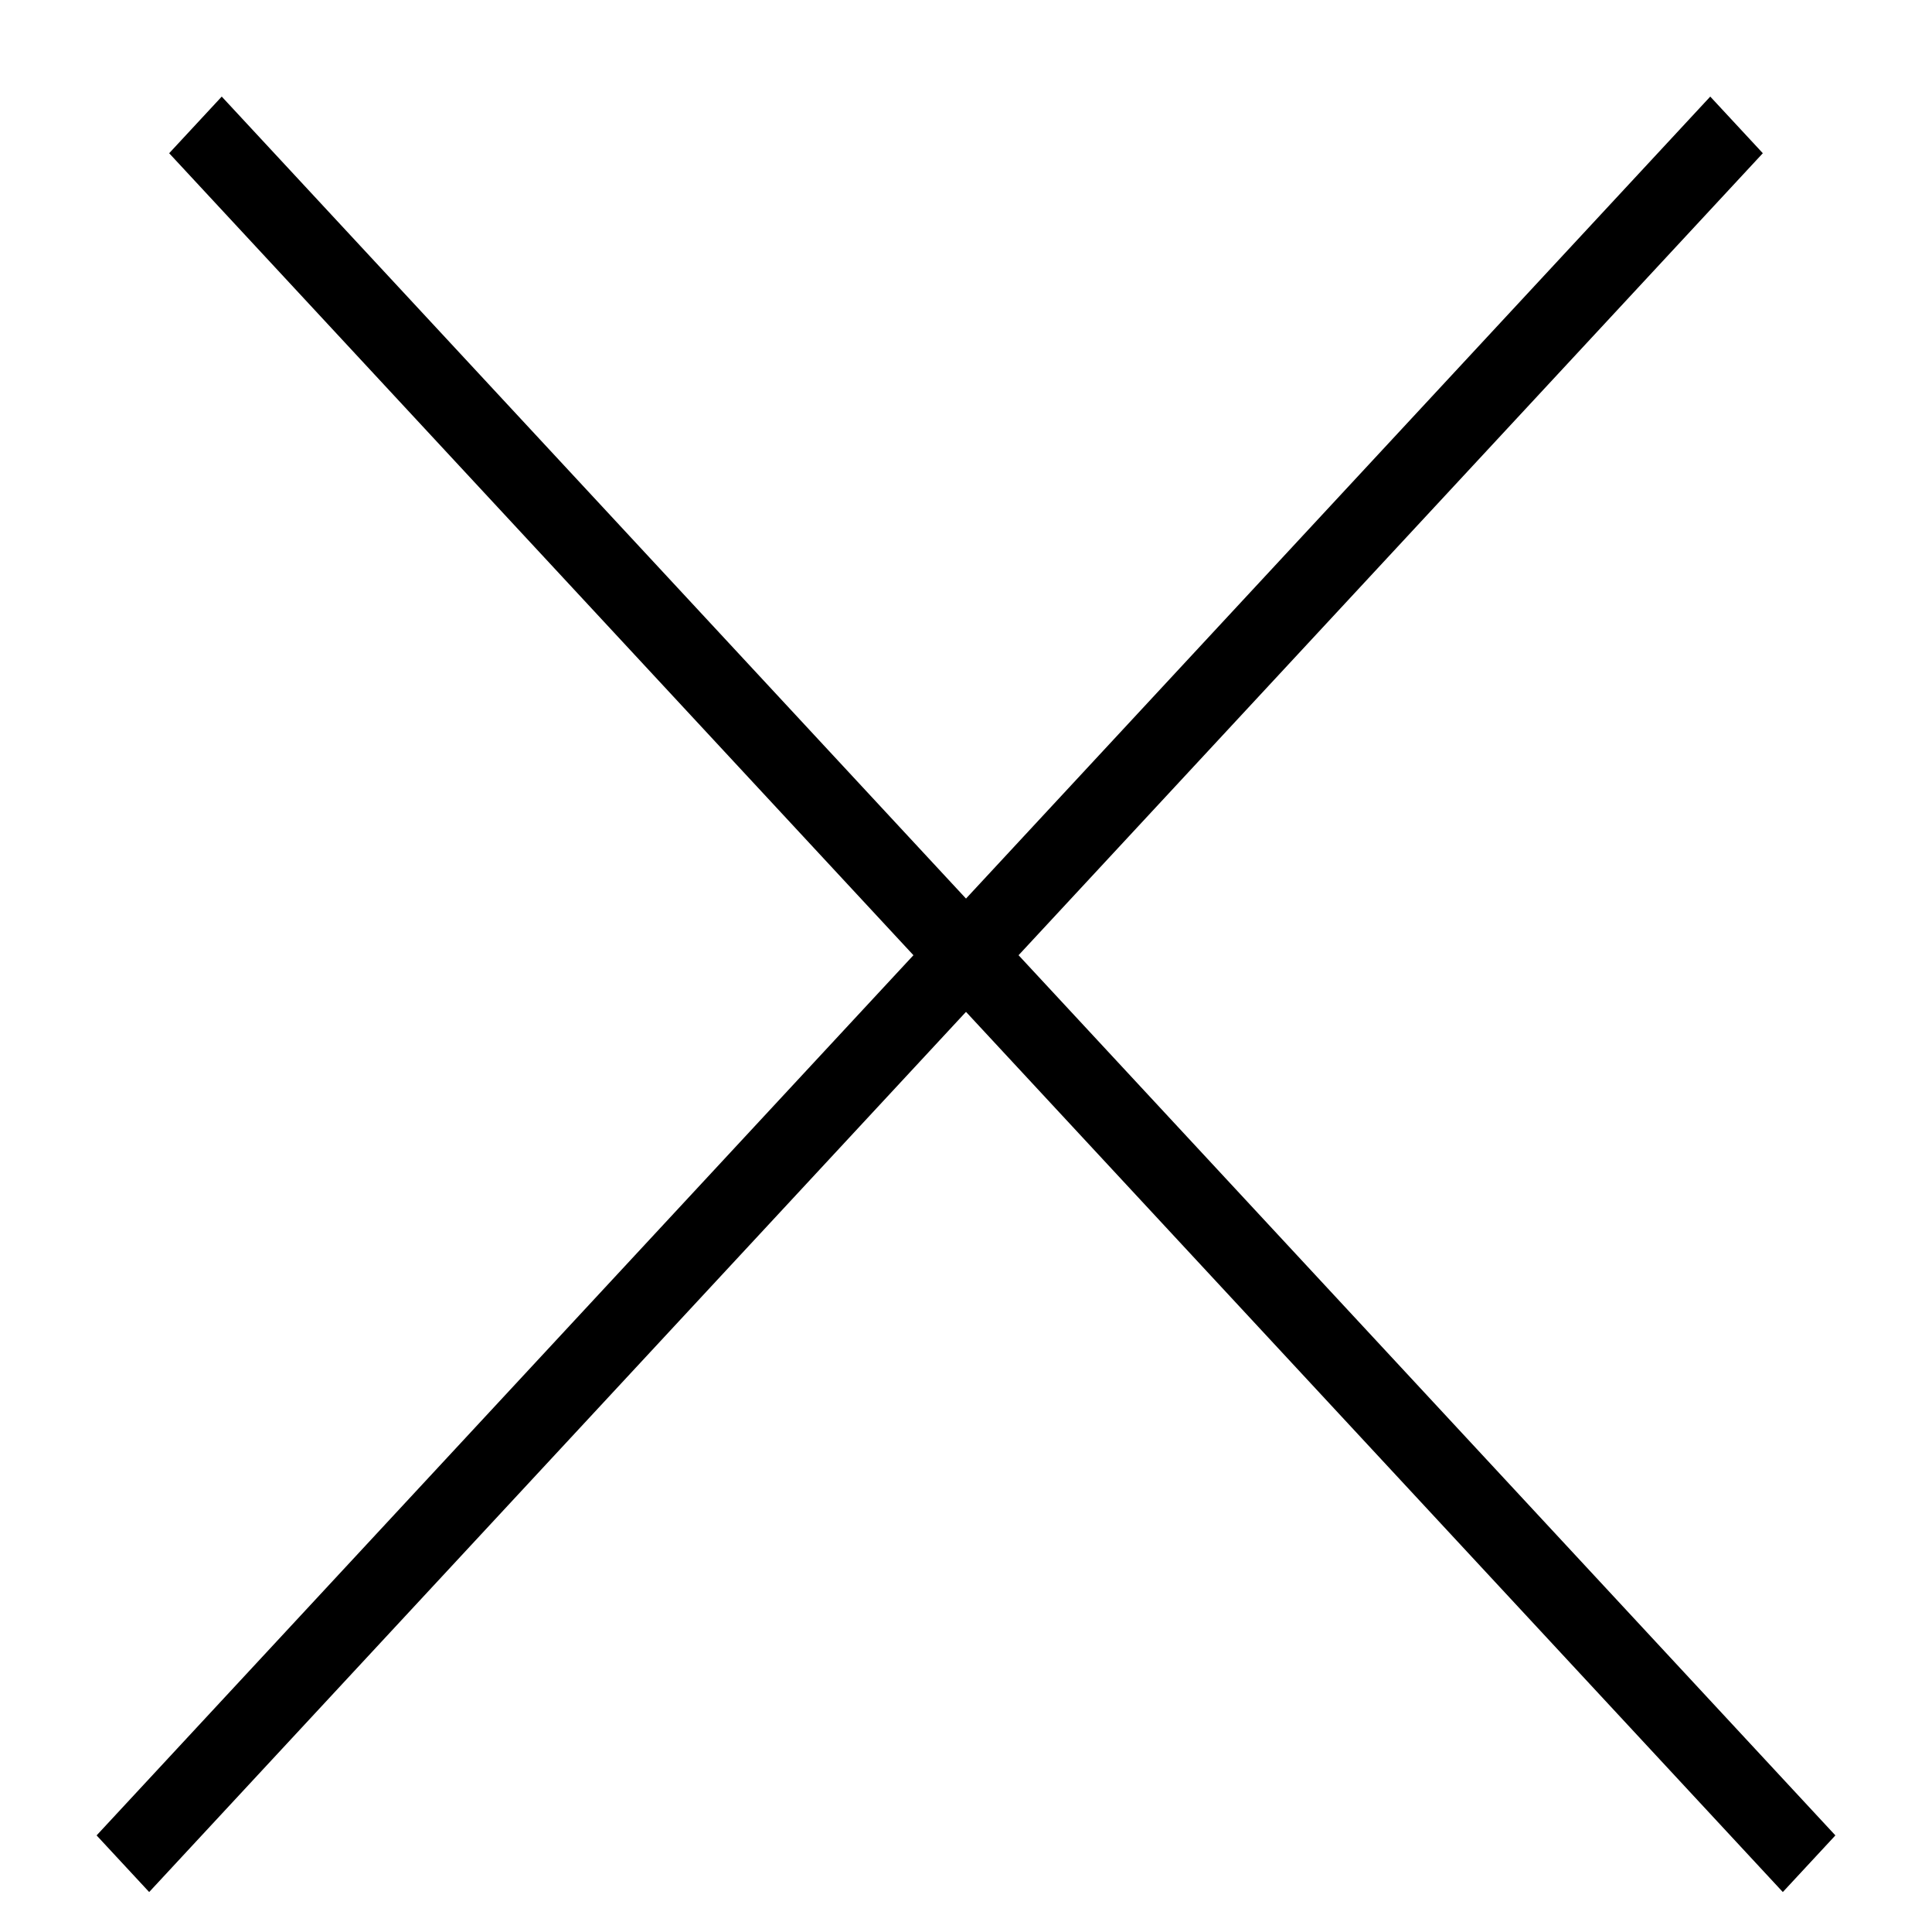
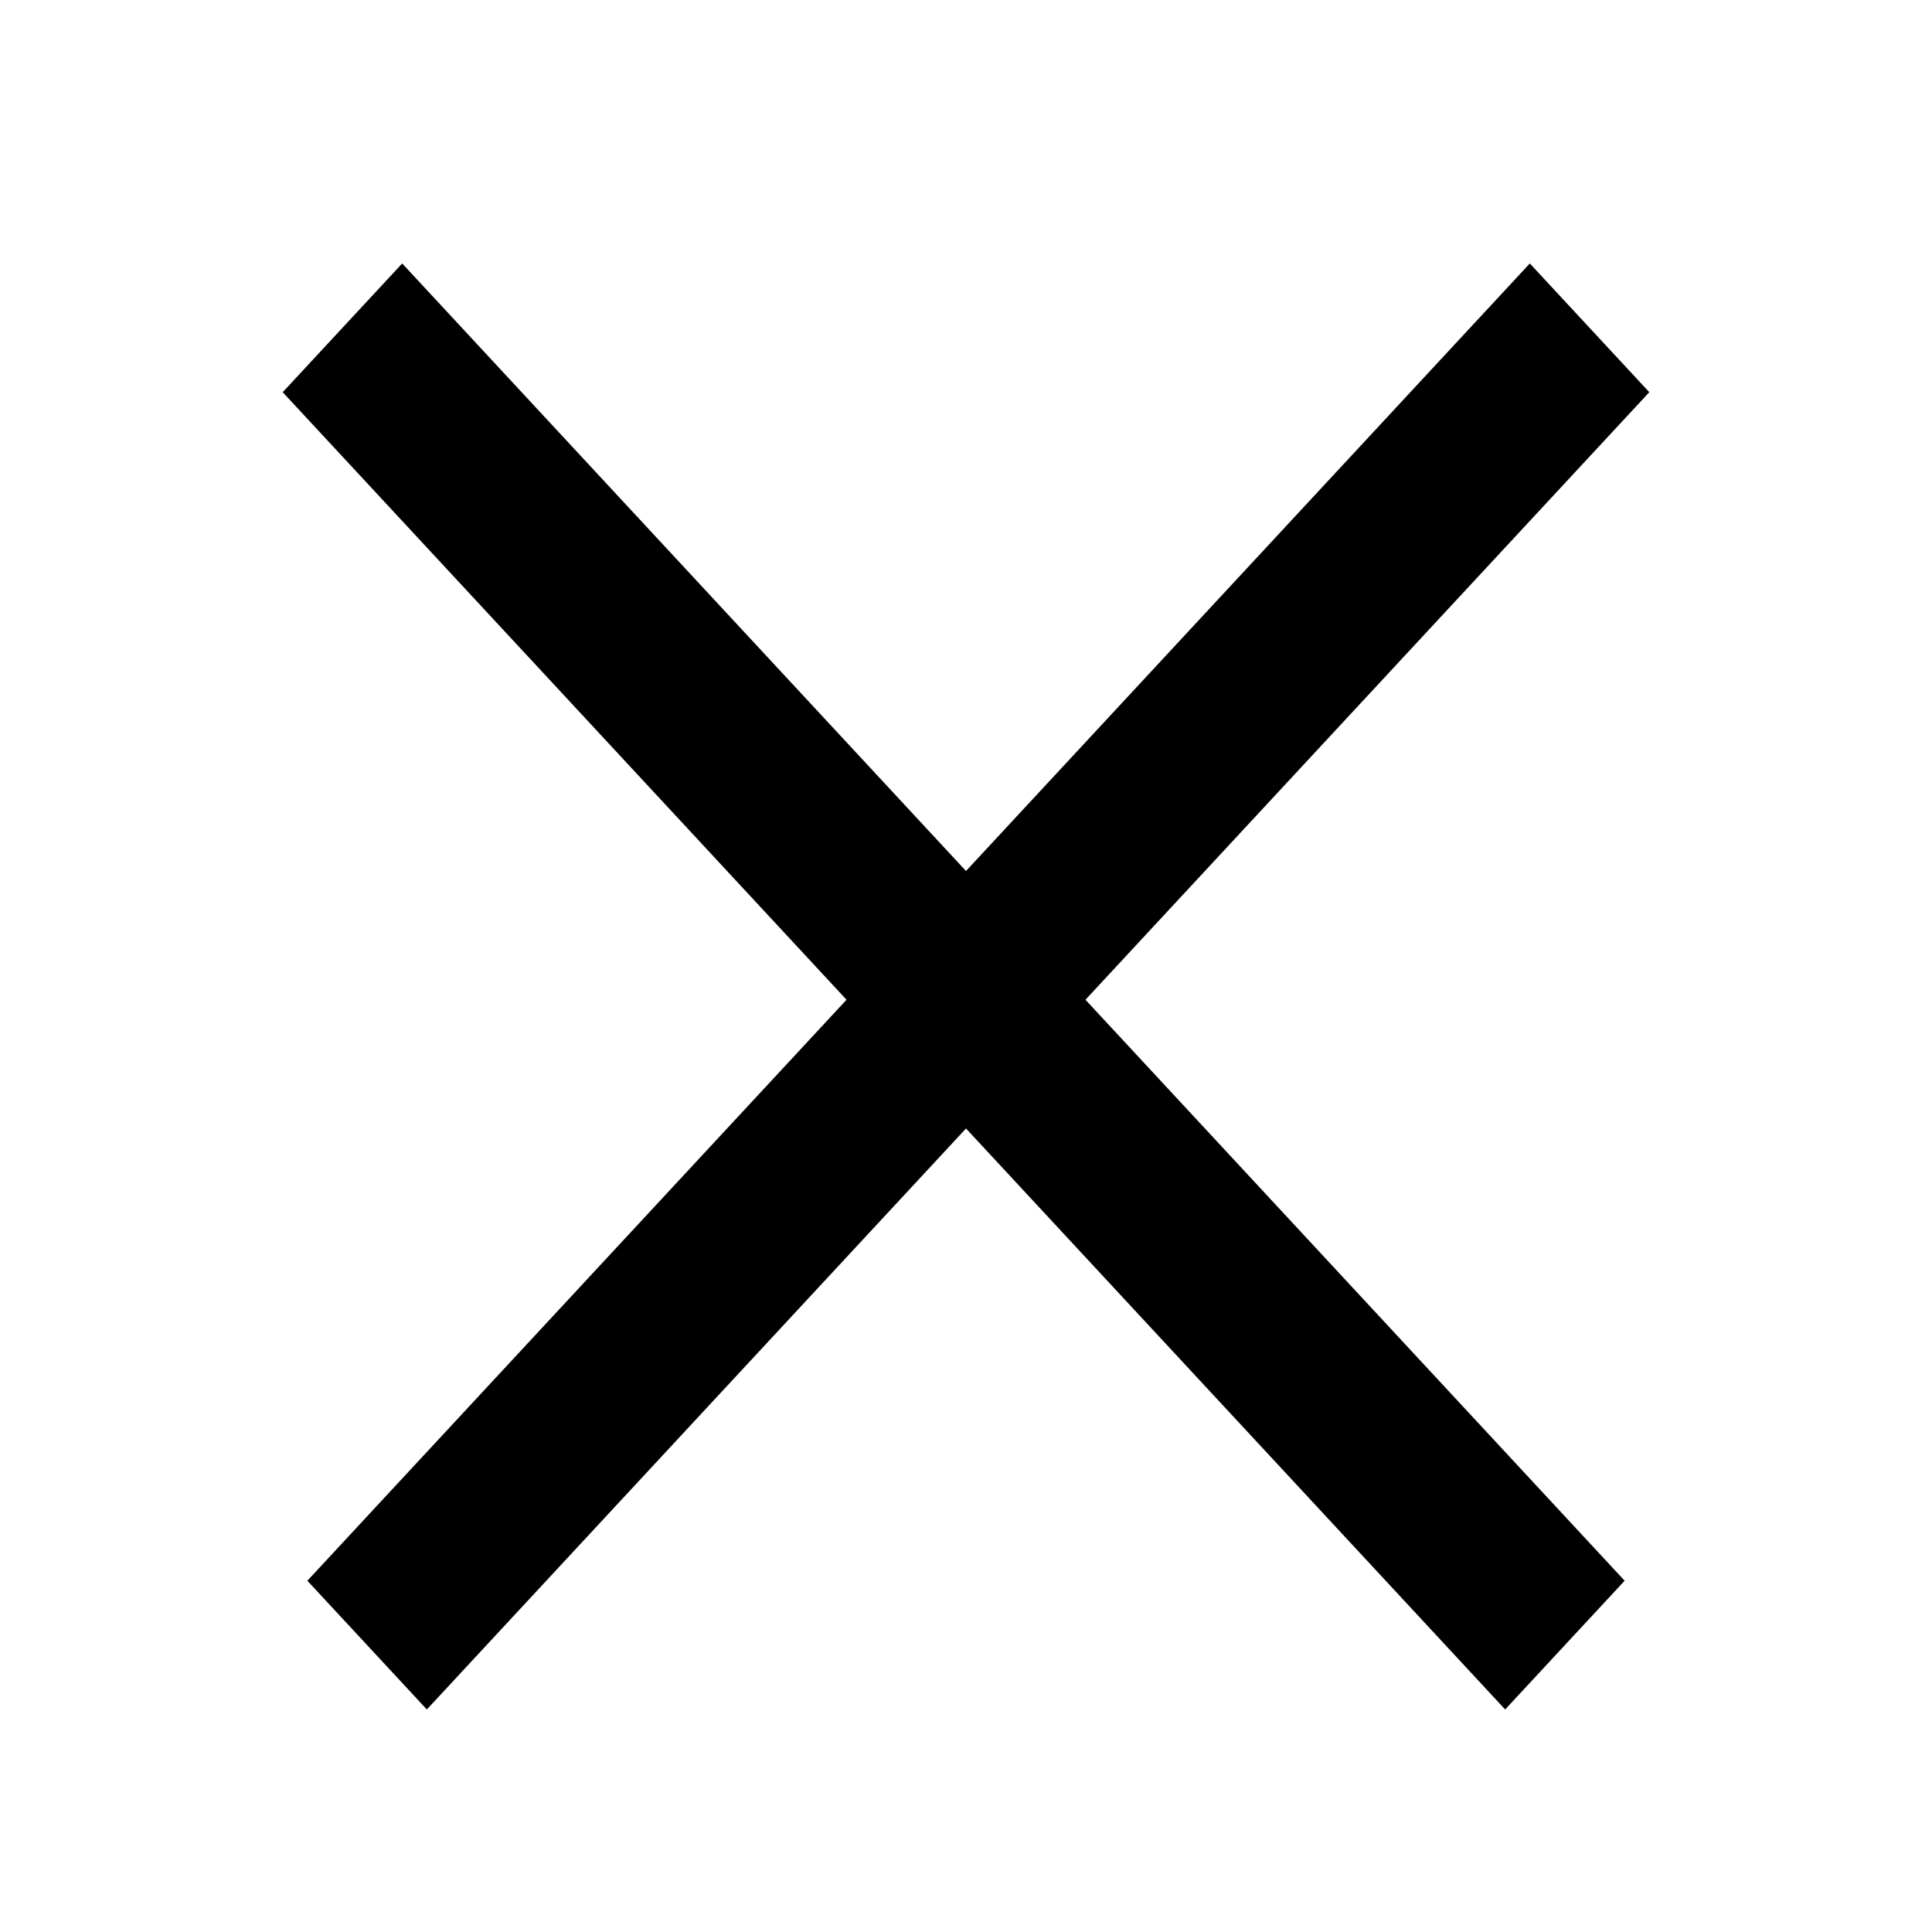
- <svg xmlns="http://www.w3.org/2000/svg" class="stpr-icon" width="24" height="24" viewBox="0 0 20 20" fill="none">
-   <line y1="-0.4" x2="24.557" y2="-0.4" transform="matrix(0.680234 -0.732995 -0.680234 -0.732995 1 19)" stroke="currentColor" stroke-width="0.8" />
-   <line y1="-0.4" x2="24.557" y2="-0.4" transform="matrix(-0.680234 -0.732995 0.680234 -0.732995 18.9999 19)" stroke="currentColor" stroke-width="0.8" />
+ <svg xmlns="http://www.w3.org/2000/svg" class="stpr-icon" width="24" height="24" viewBox="0 0 21 22" fill="none">
+   <line y1="-1" x2="20.464" y2="-1" transform="matrix(0.680234 -0.732995 -0.680234 -0.732995 3 18)" stroke="currentColor" stroke-width="2" />
+   <line y1="-1" x2="20.464" y2="-1" transform="matrix(-0.680234 -0.732995 0.680234 -0.732995 18 18)" stroke="currentColor" stroke-width="2" />
</svg>
